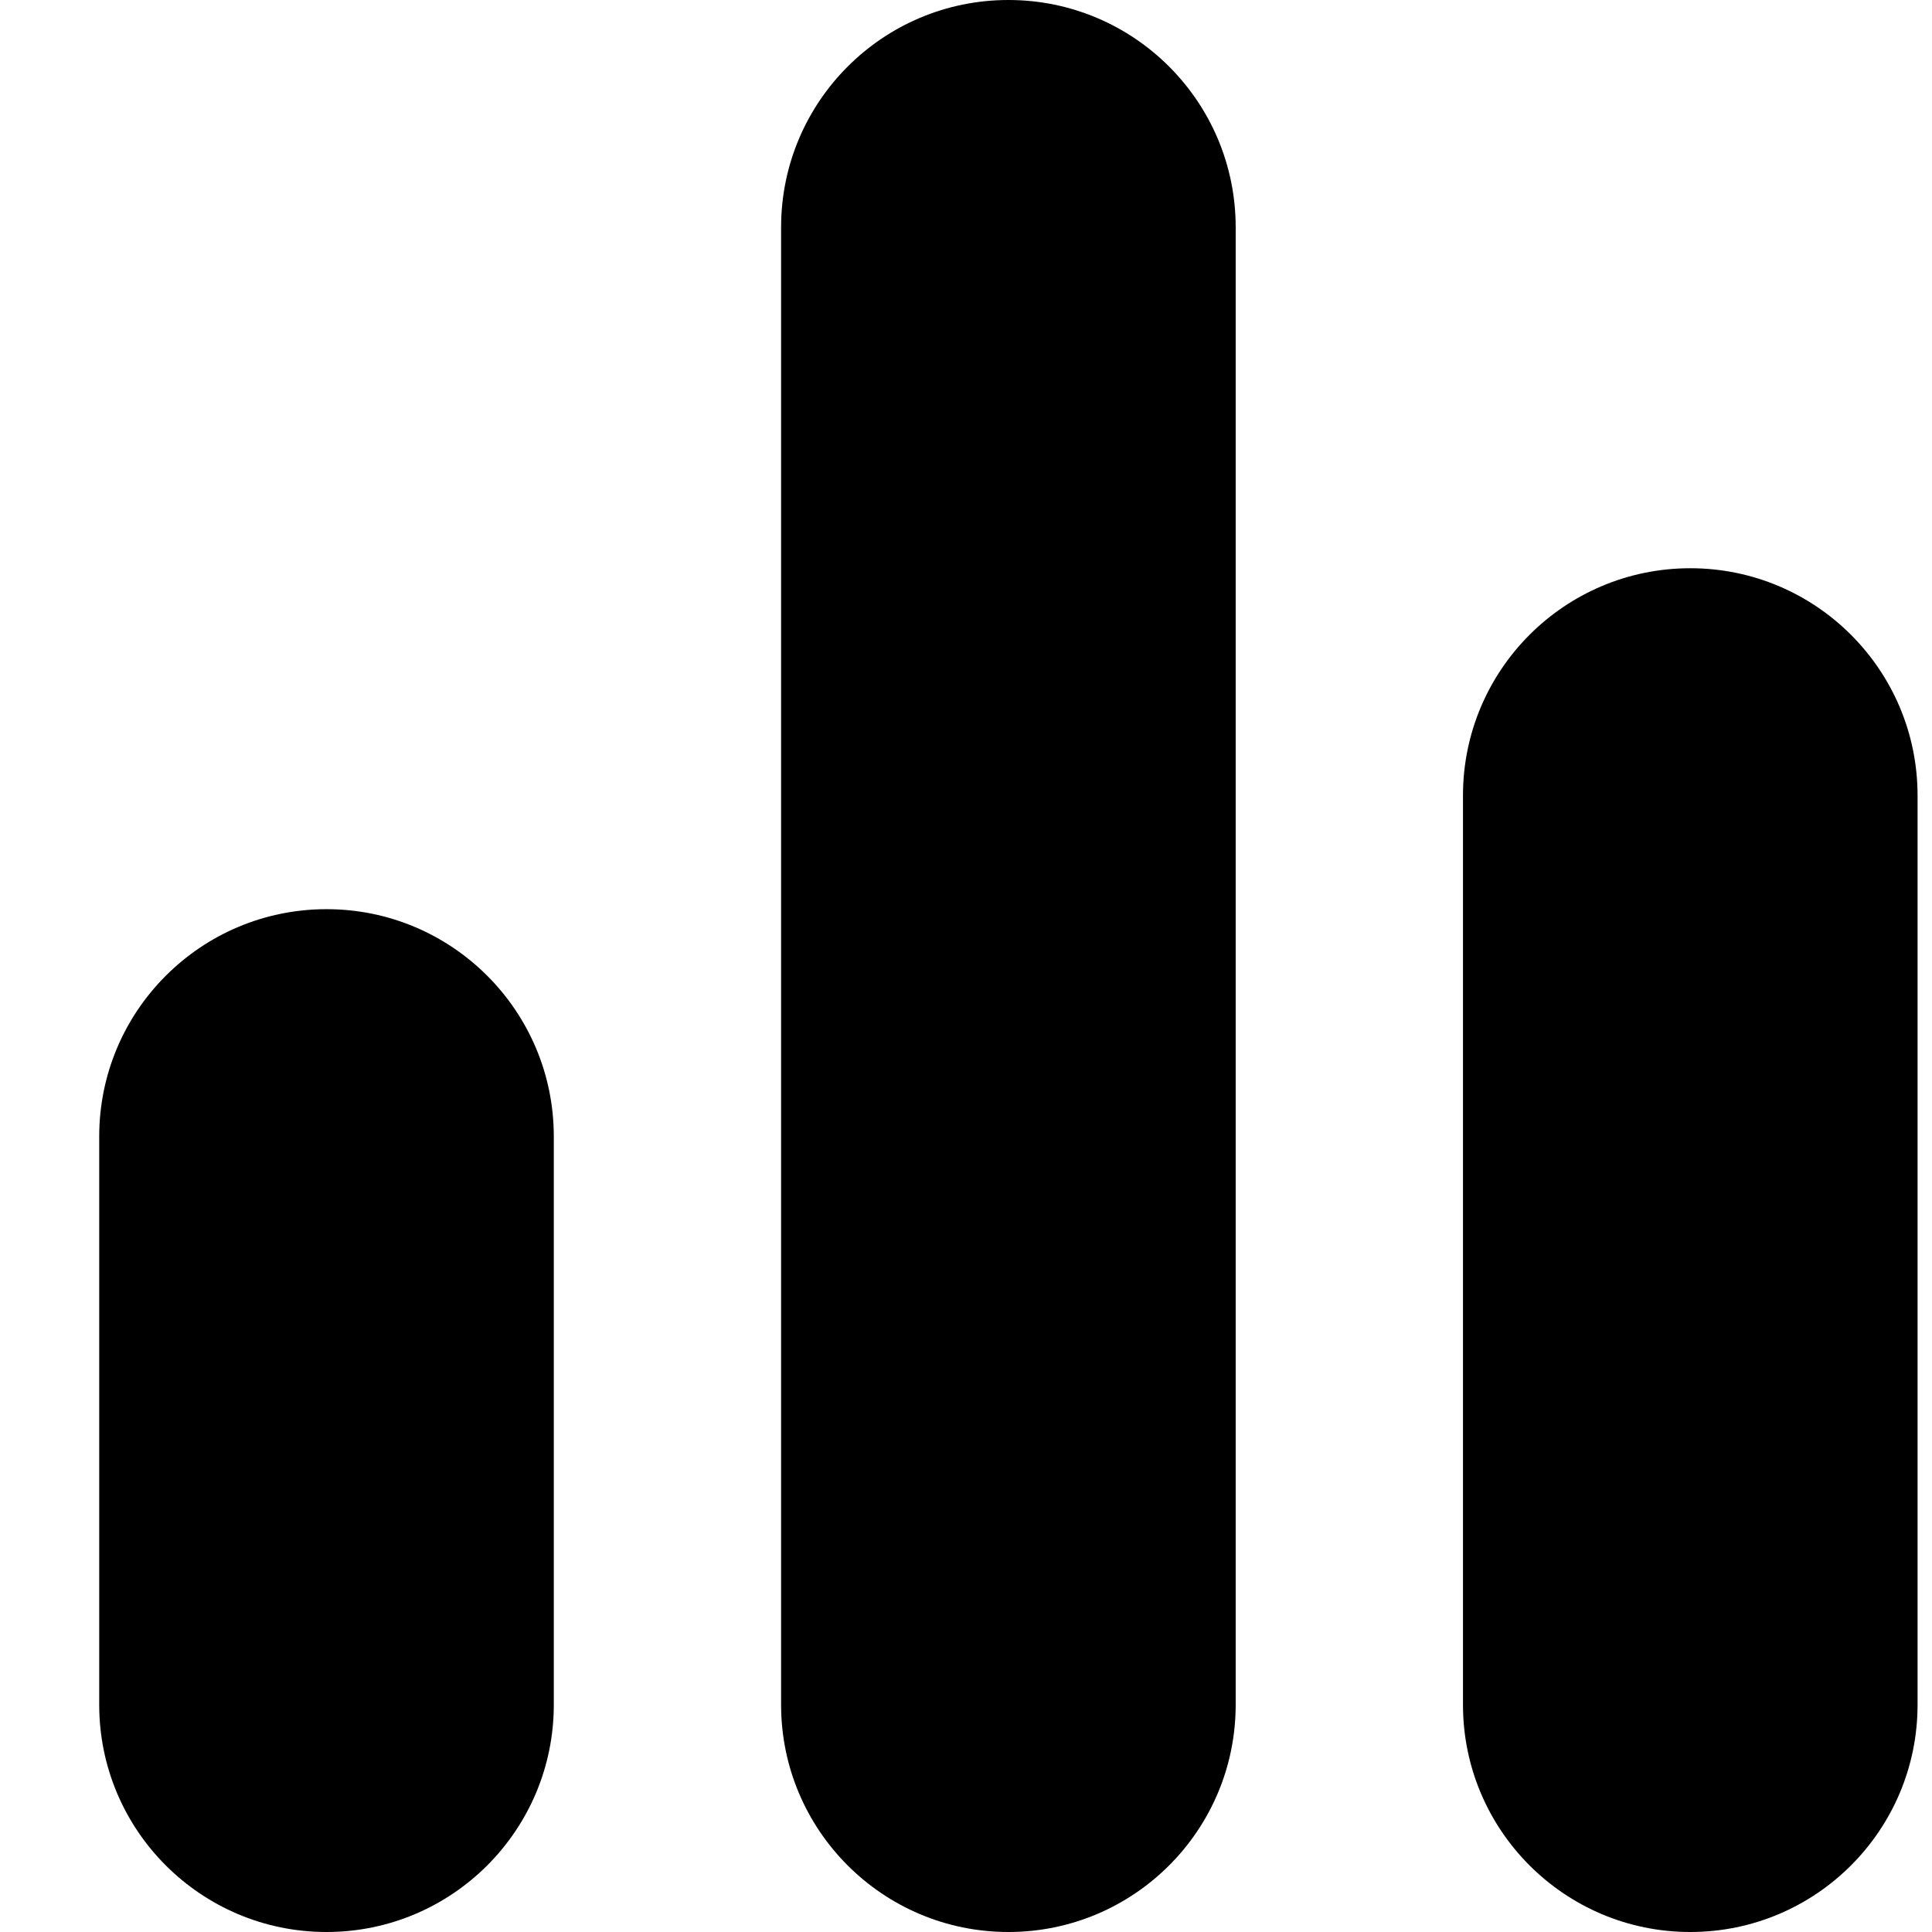
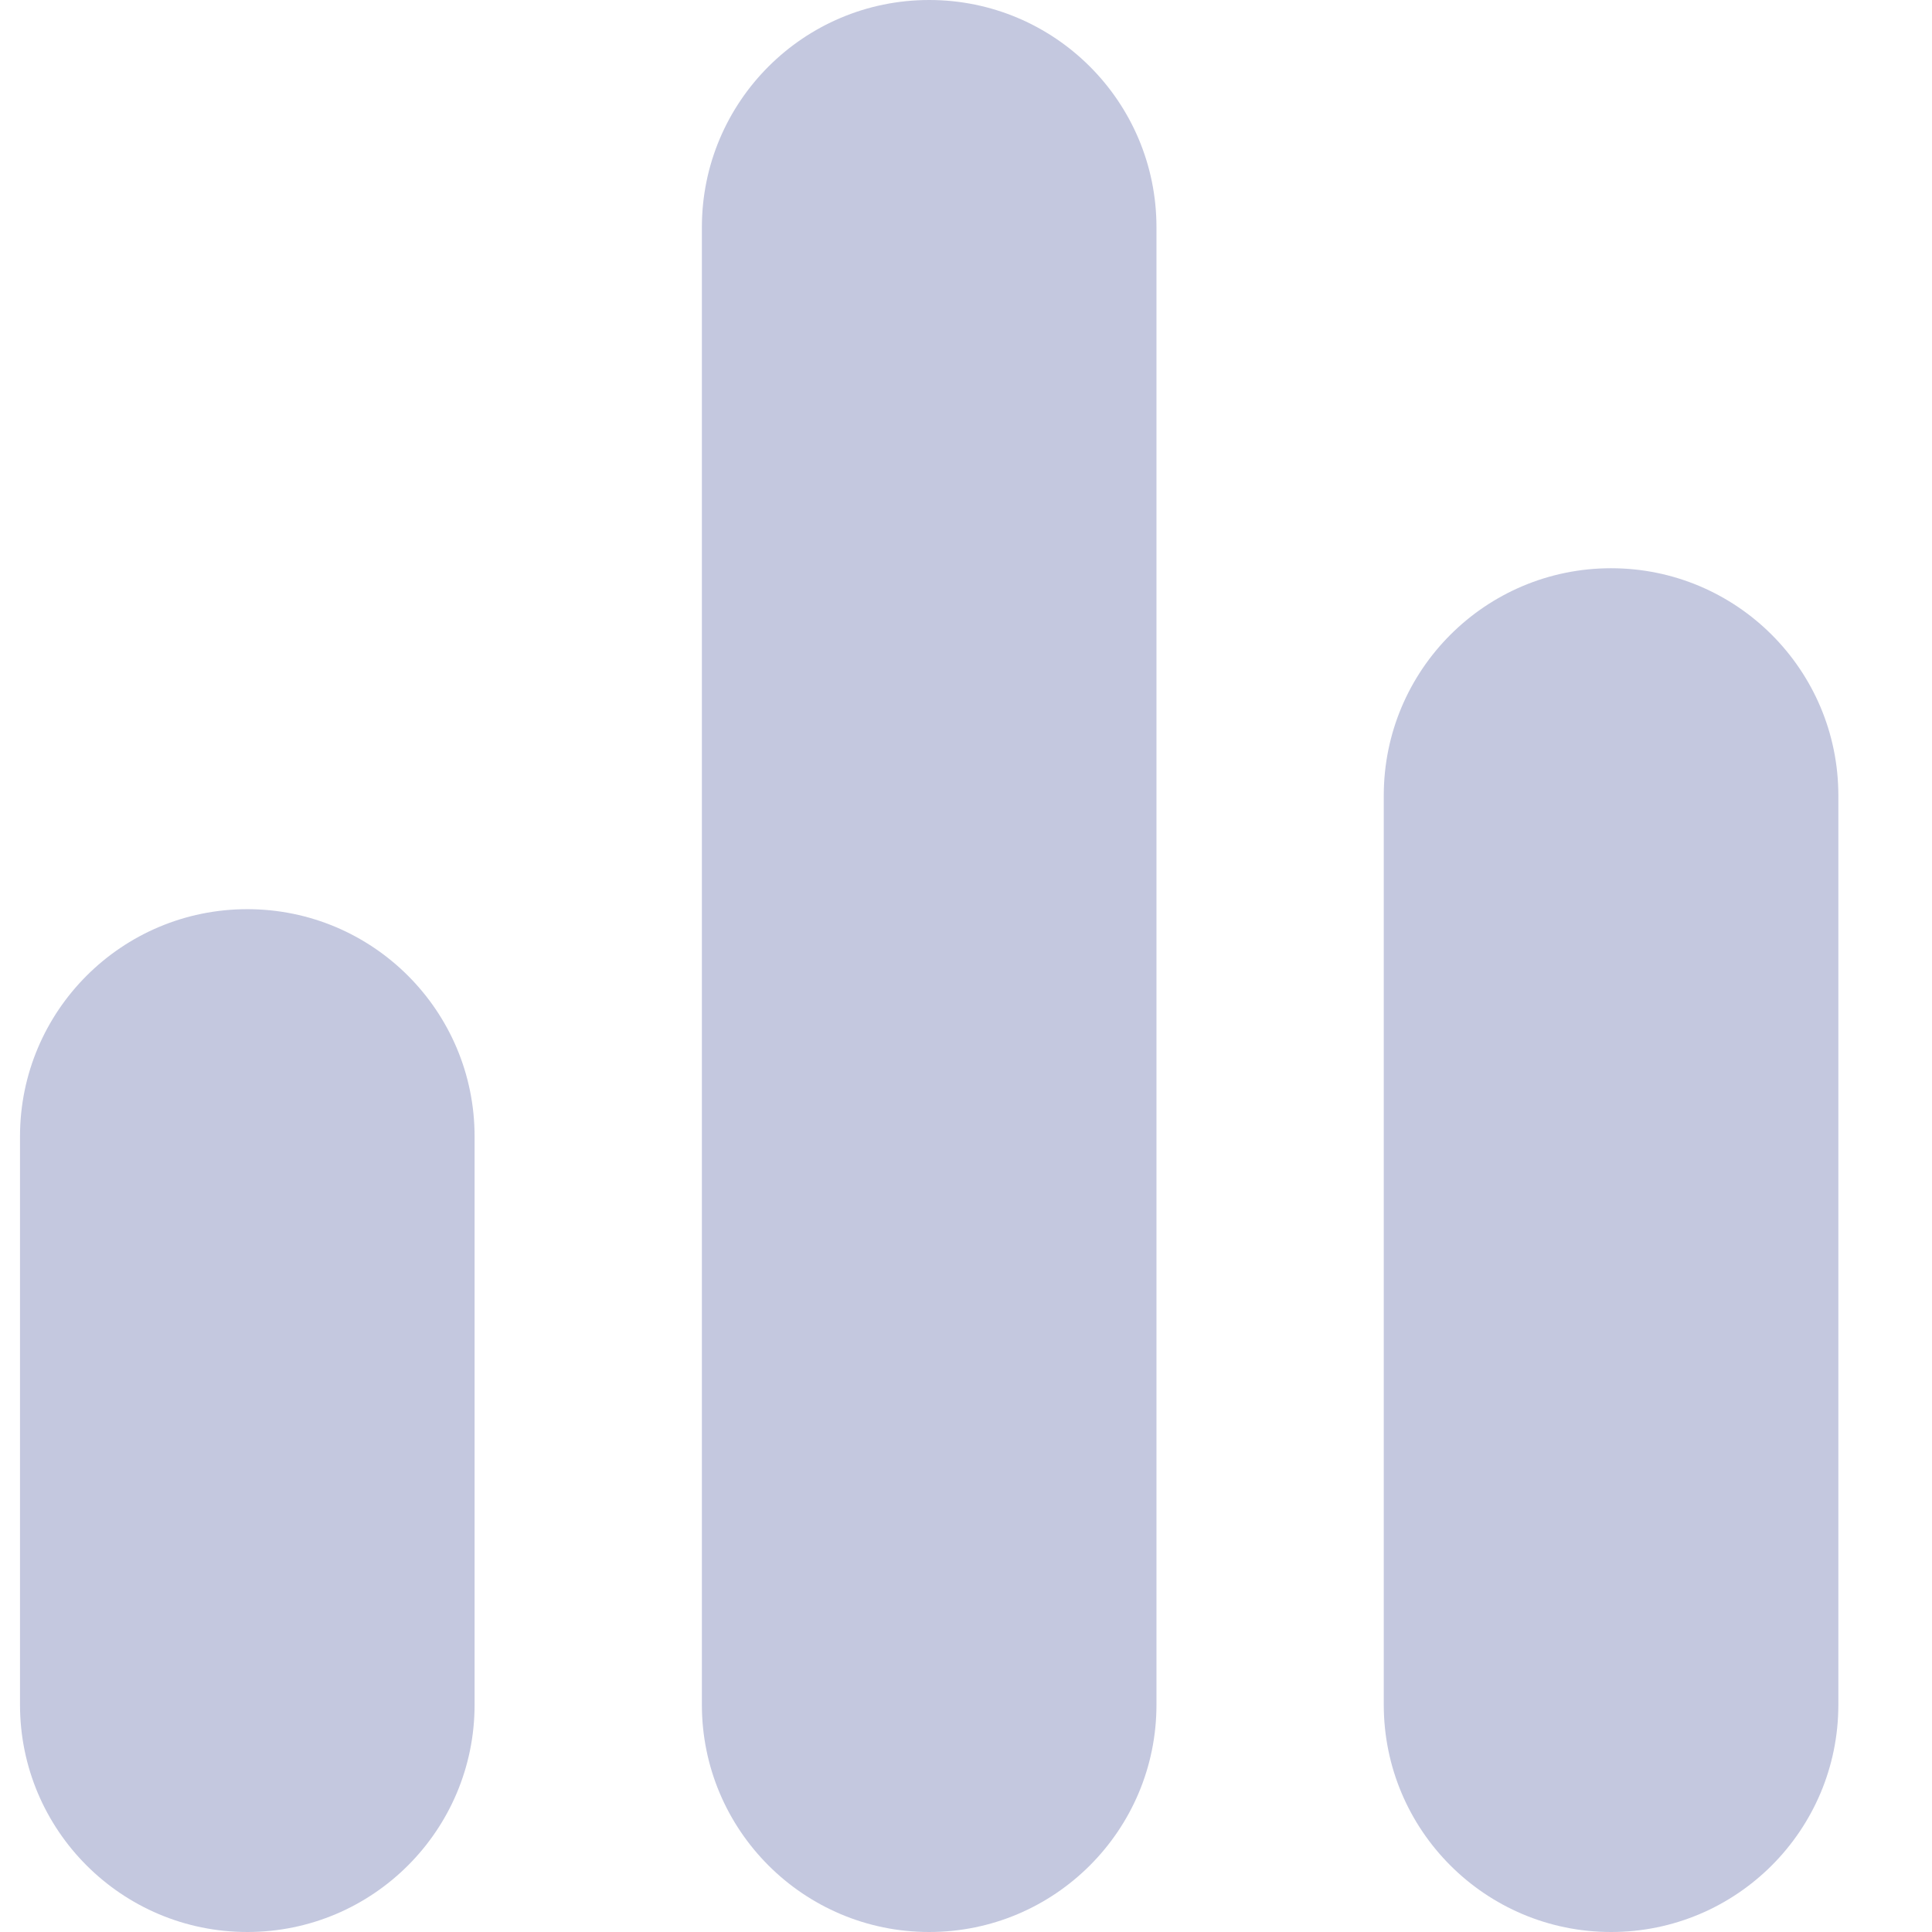
<svg xmlns="http://www.w3.org/2000/svg" width="17" height="17" viewBox="0 0 17 17" fill="none">
-   <rect x="0.873" y="8" width="4" height="9" rx="2" fill="black" />
-   <rect x="6.873" width="4" height="17" rx="2" fill="black" />
-   <rect x="12.873" y="5" width="4" height="12" rx="2" fill="black" />
+   <rect x="0.176" y="8" width="4" height="9" rx="2" fill="#C4C8DF" />
+   <rect x="6.176" width="4" height="17" rx="2" fill="#C4C8DF" />
+   <rect x="12.176" y="5" width="4" height="12" rx="2" fill="#C4C8DF" />
</svg>
